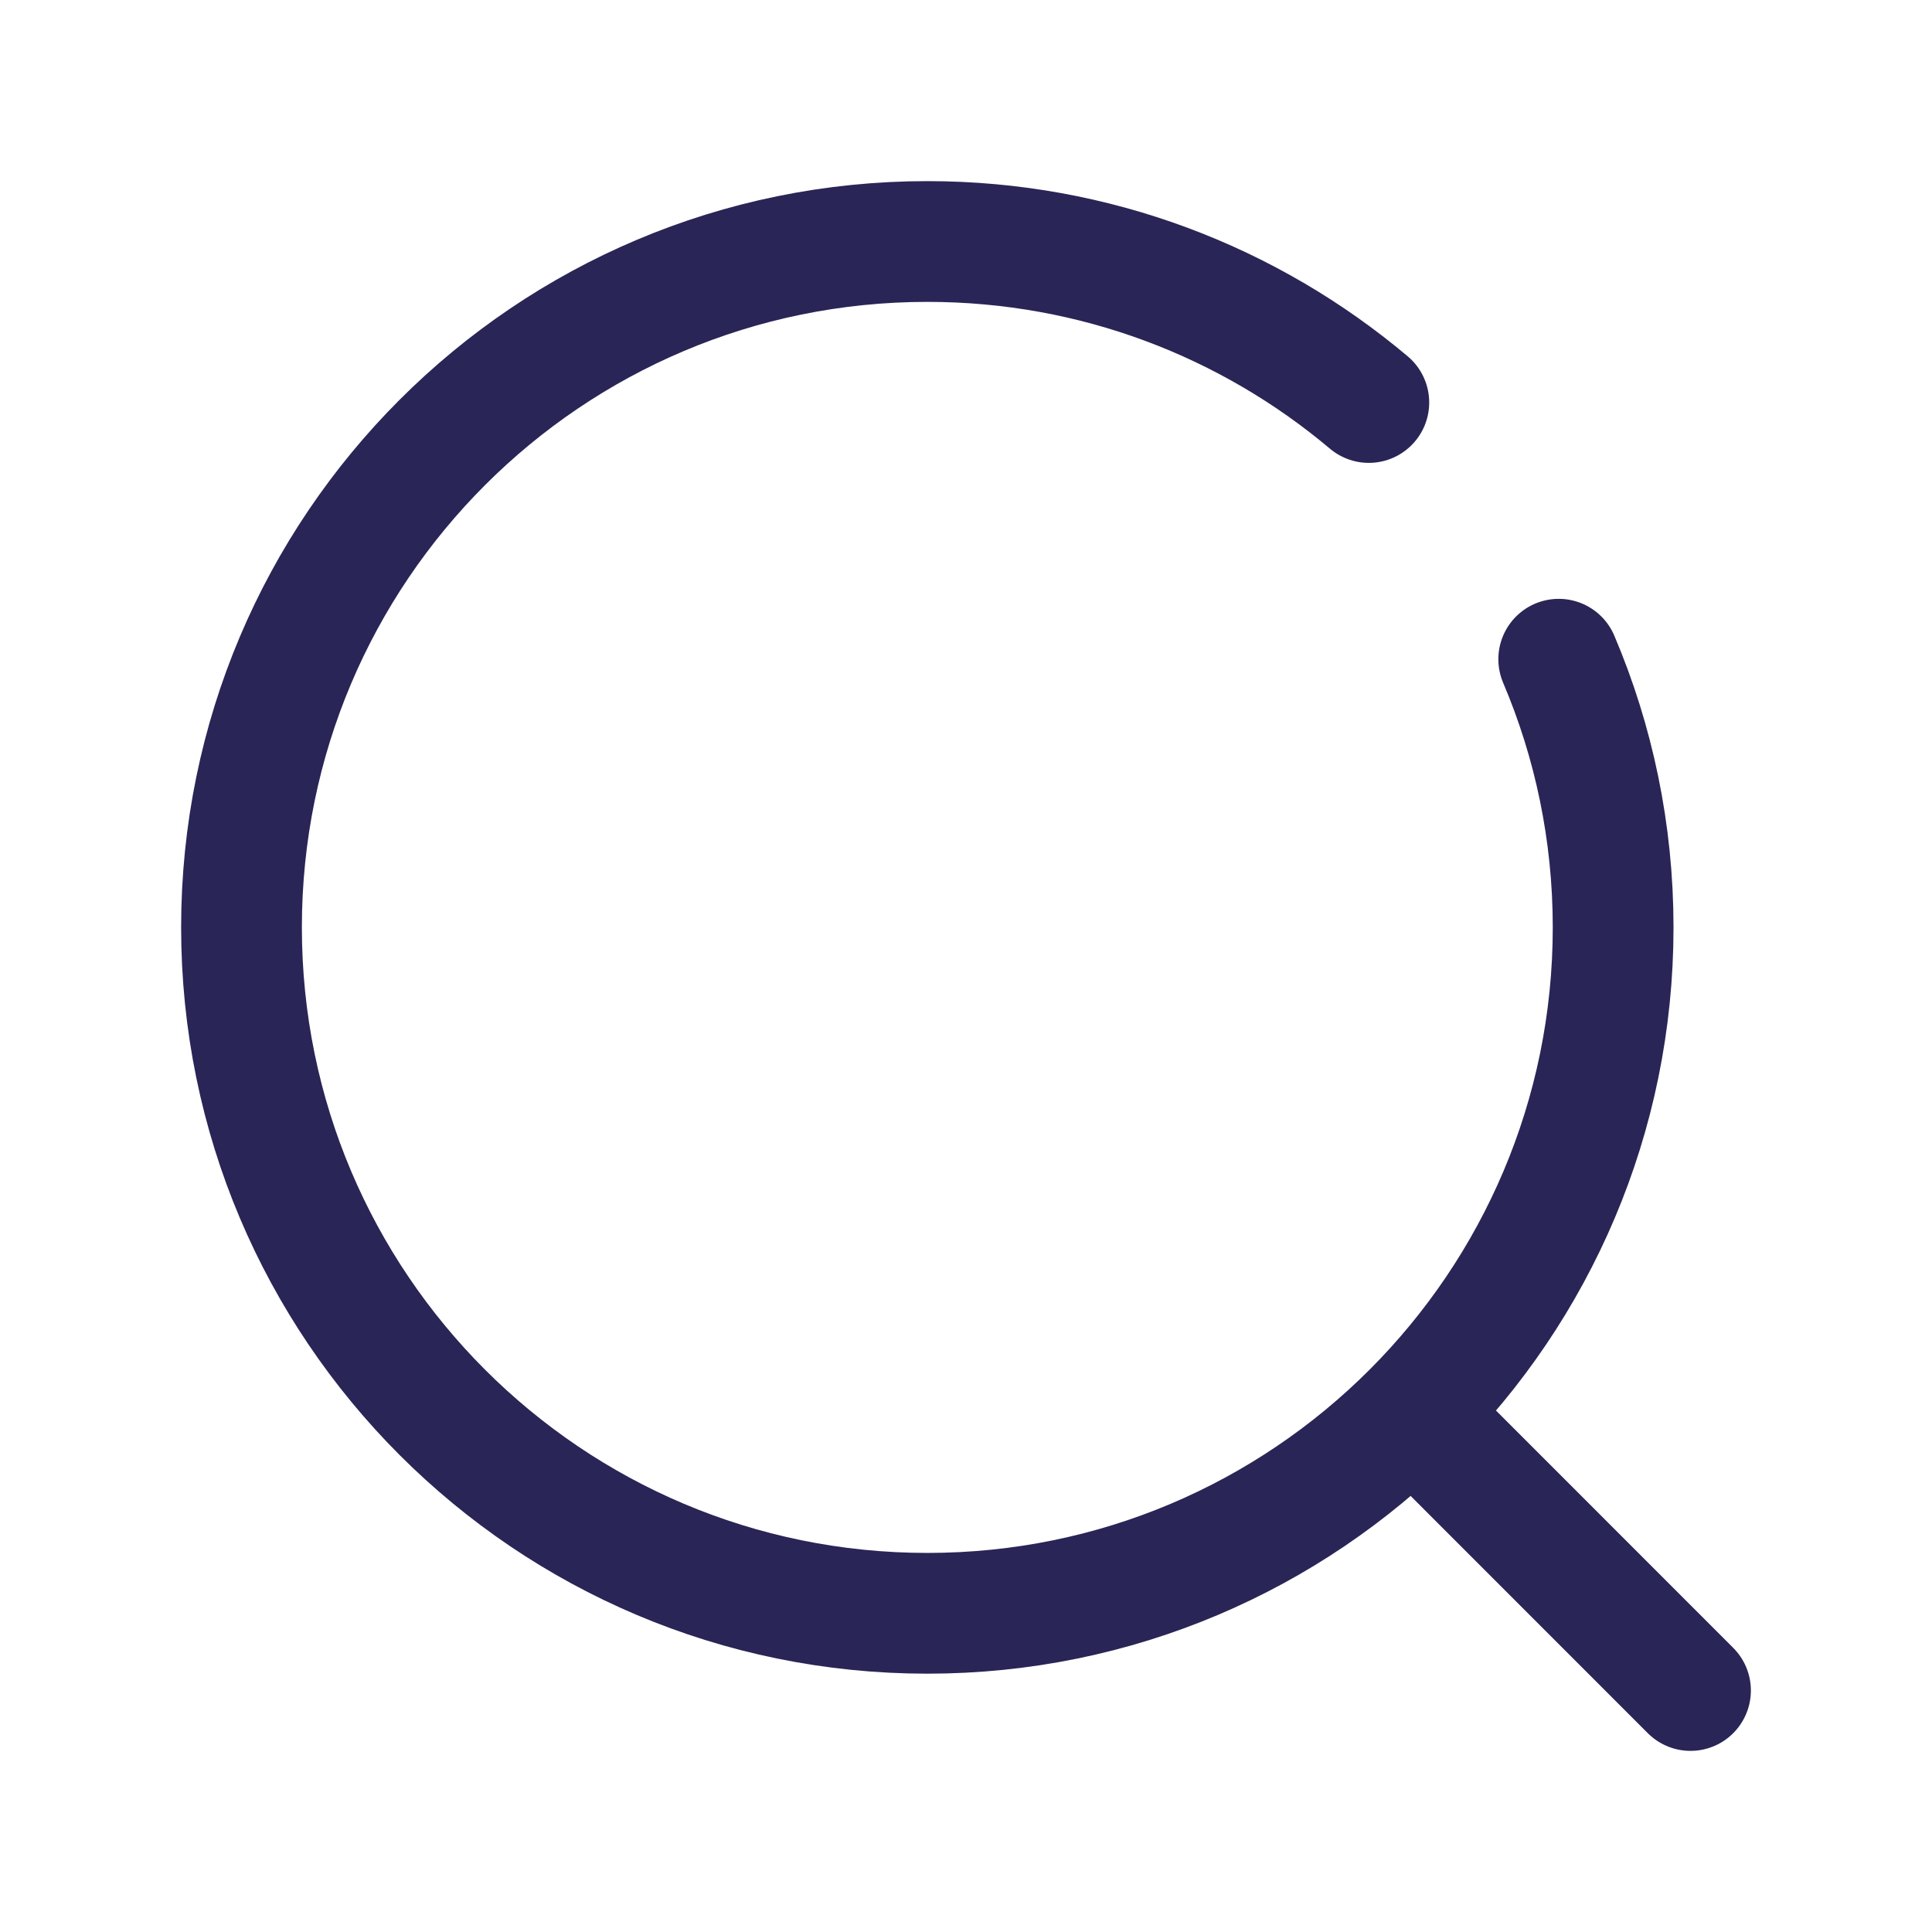
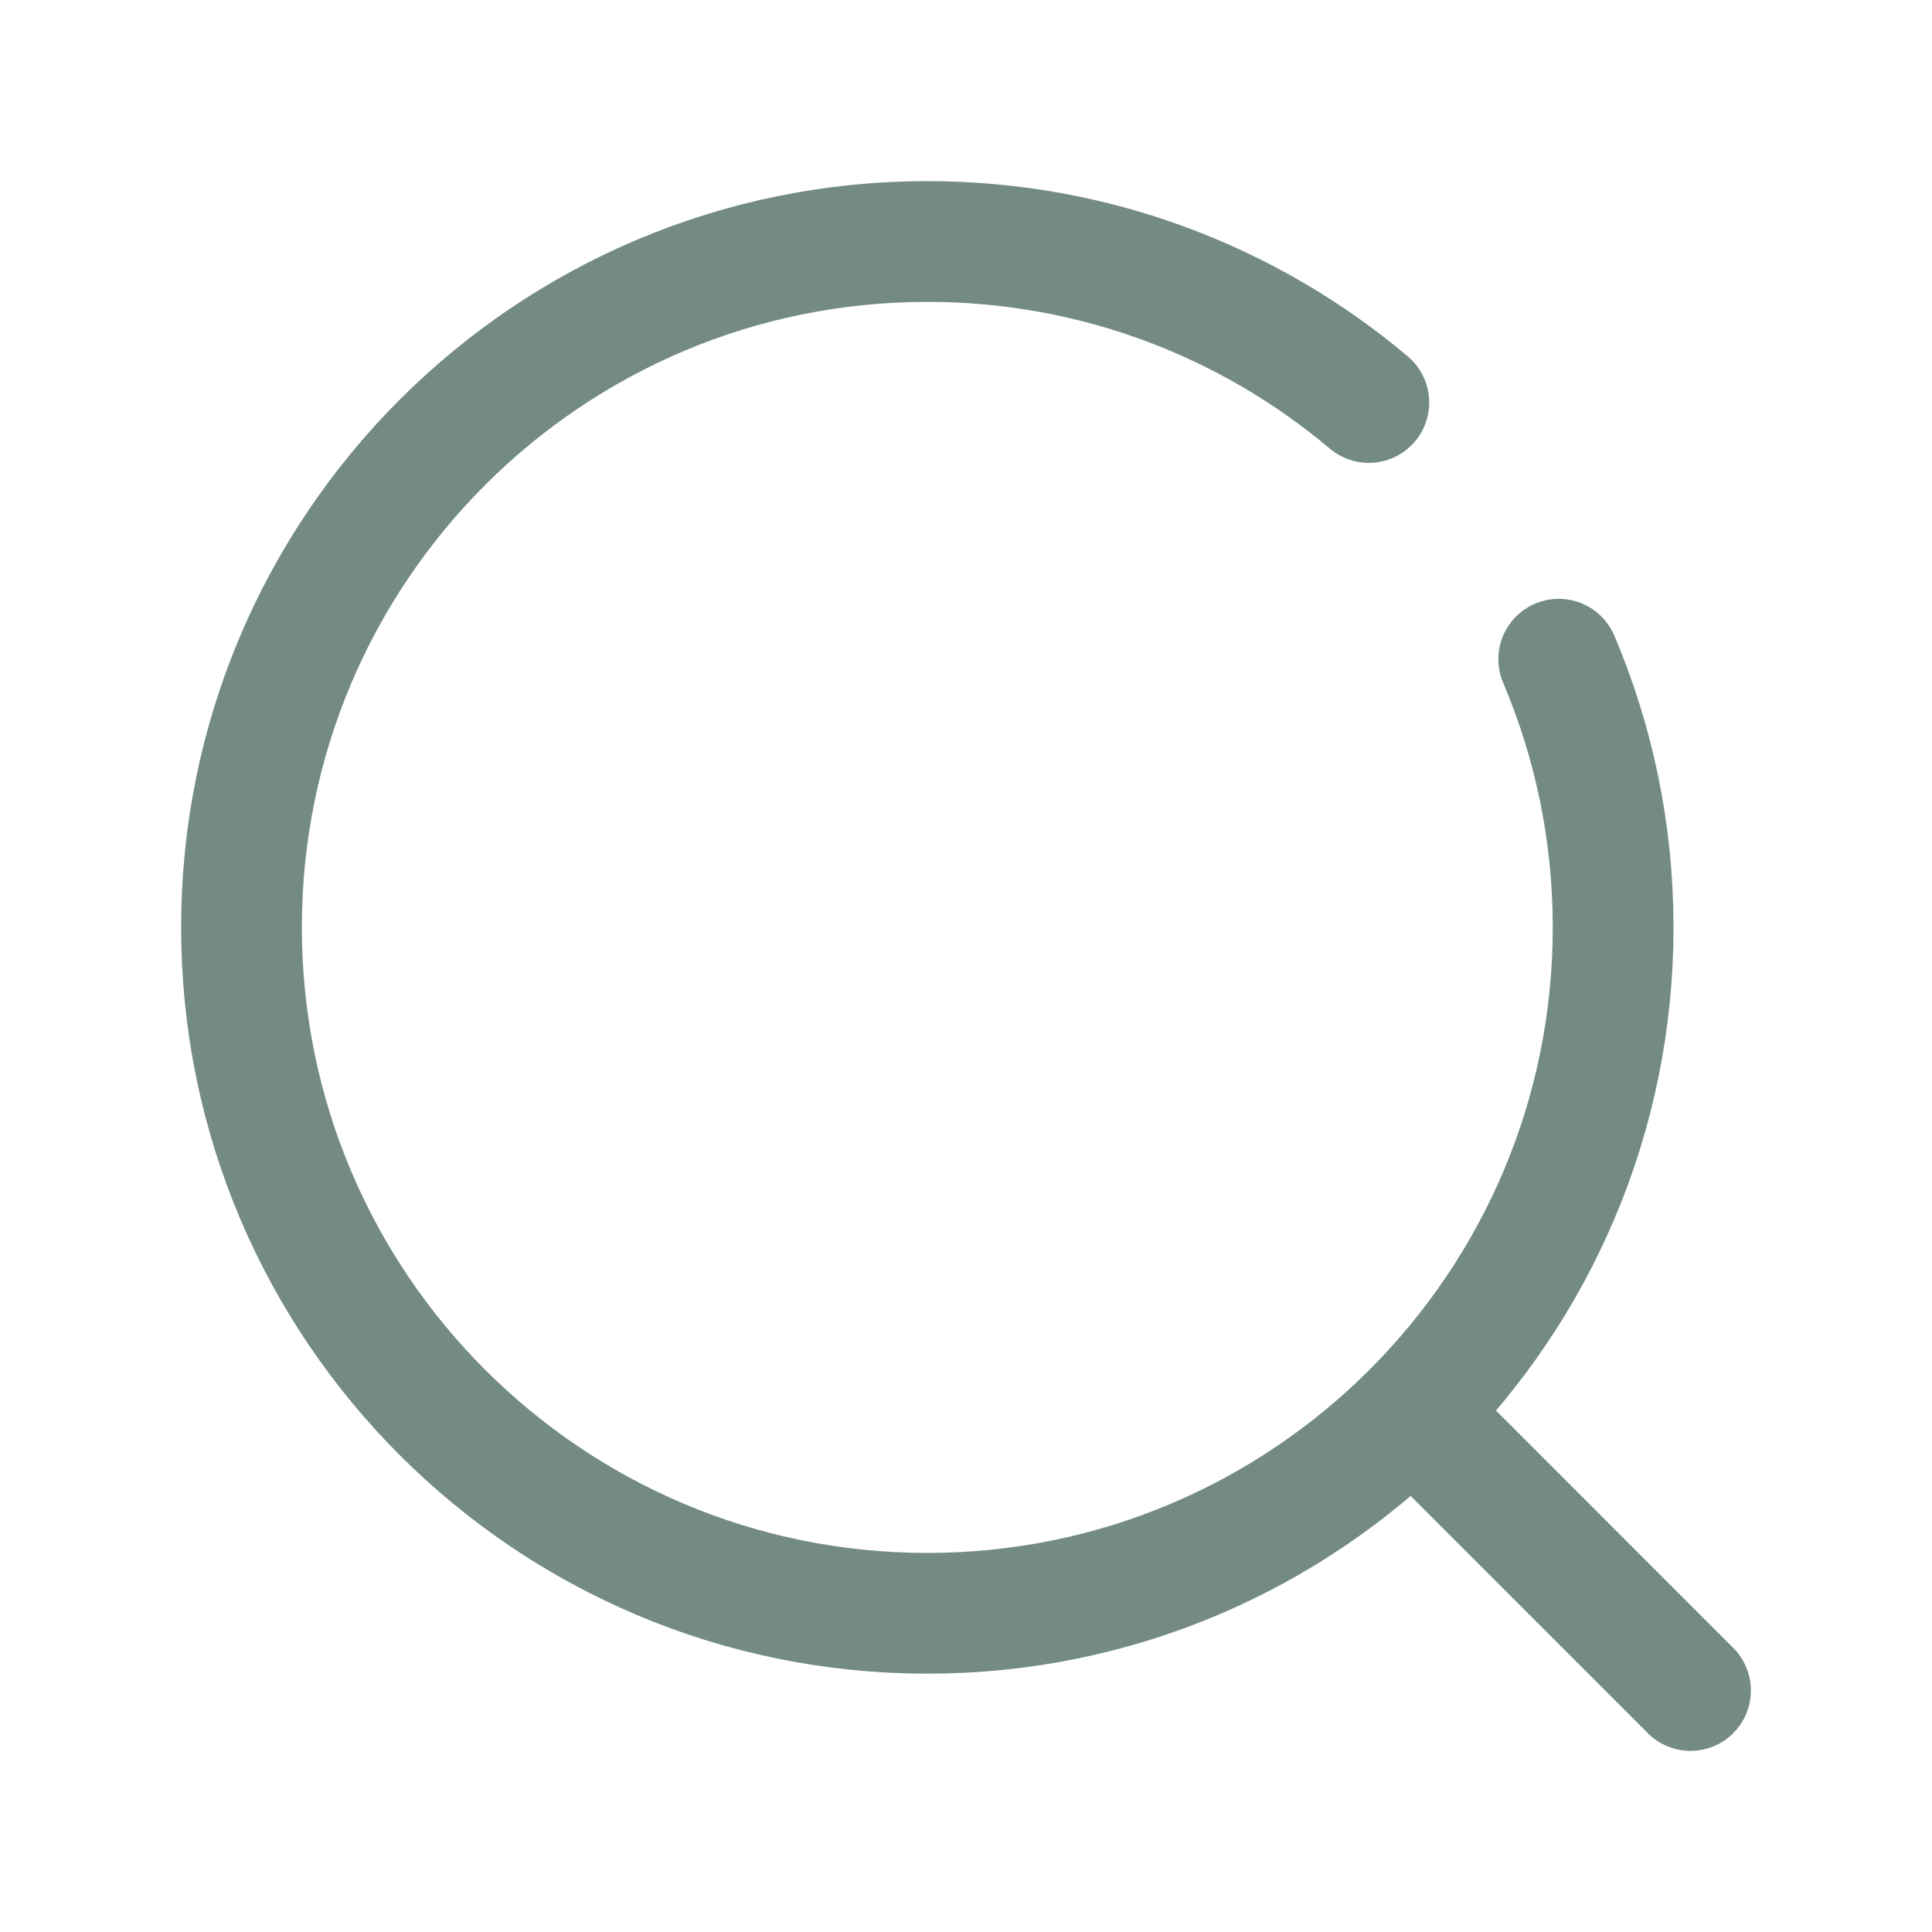
<svg xmlns="http://www.w3.org/2000/svg" width="50" height="50" viewBox="0 0 24 24" fill="none">
-   <path d="M21 21L17.597 17.596M17.004 5C15.522 3.752 13.608 3 11.52 3C6.814 3 3 6.815 3 11.52C3 16.226 6.814 20.041 11.52 20.041C16.224 20.041 20.039 16.226 20.039 11.52C20.039 10.338 19.798 9.212 19.363 8.189" stroke="#292556" stroke-width="1.5" stroke-linecap="round" />
+   <path d="M21 21L17.597 17.596M17.004 5C15.522 3.752 13.608 3 11.52 3C6.814 3 3 6.815 3 11.52C3 16.226 6.814 20.041 11.52 20.041C16.224 20.041 20.039 16.226 20.039 11.52C20.039 10.338 19.798 9.212 19.363 8.189" stroke="#738b82" stroke-width="1.5" stroke-linecap="round" />
</svg>
